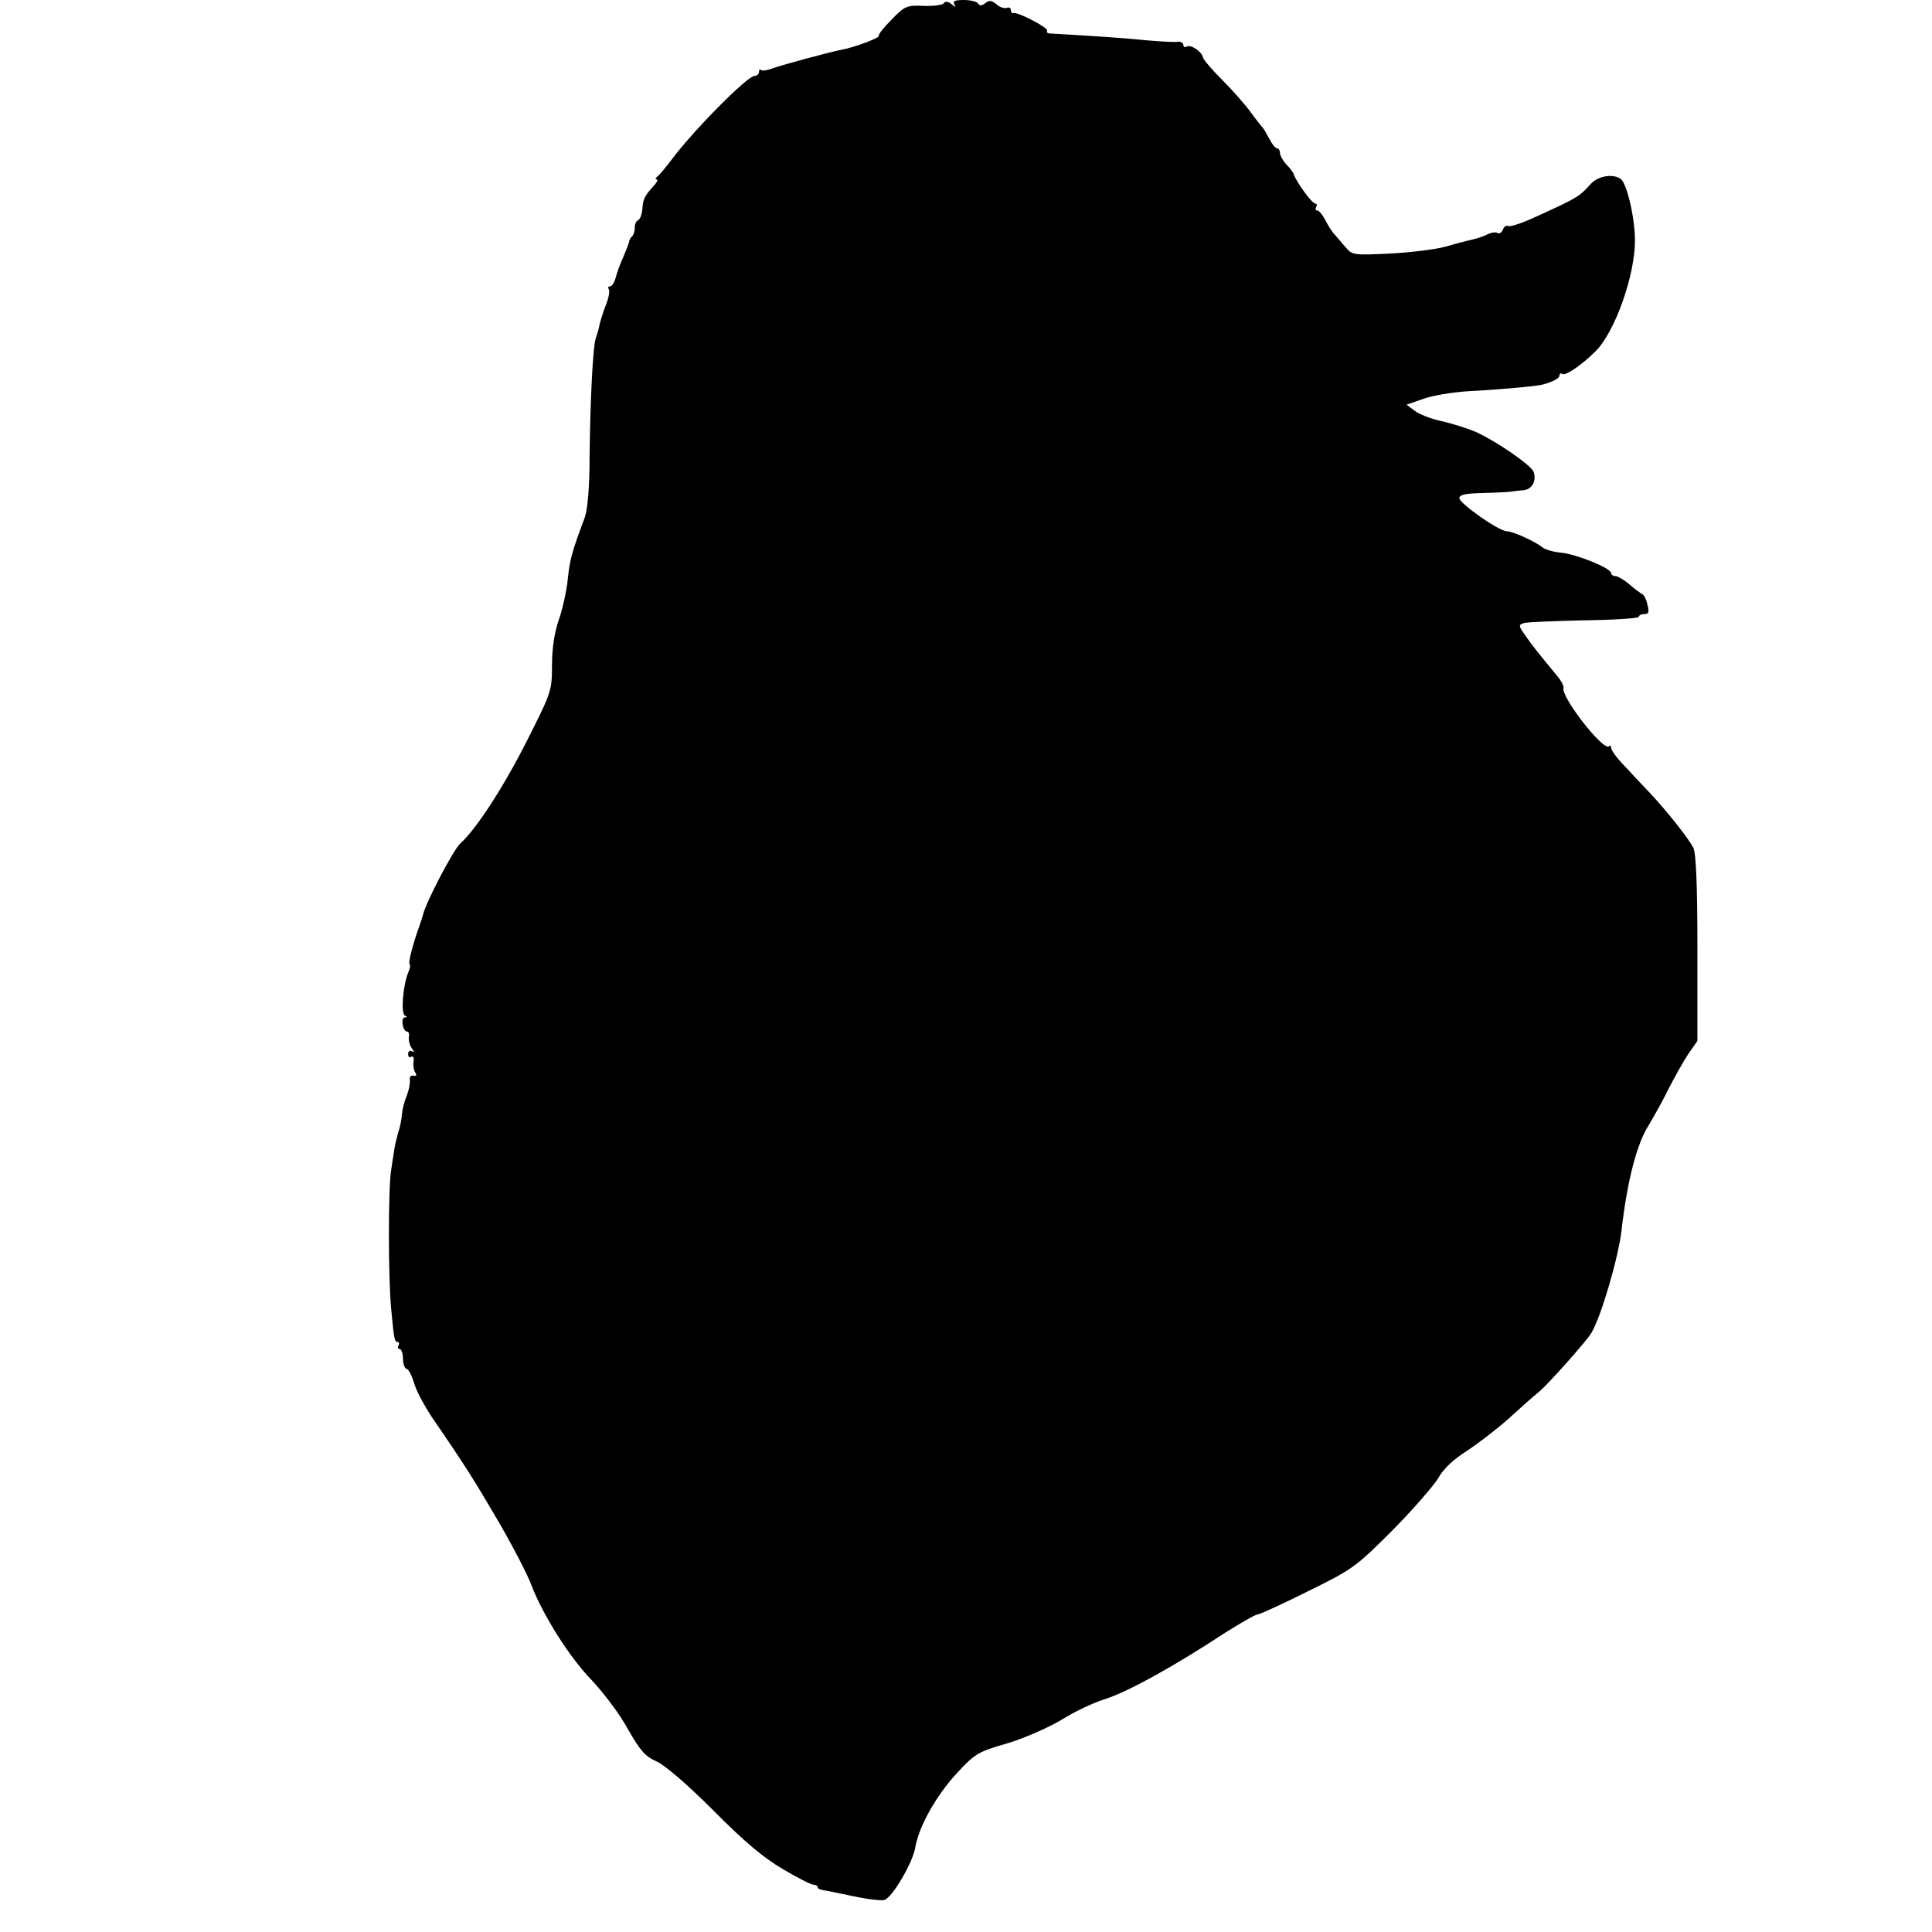
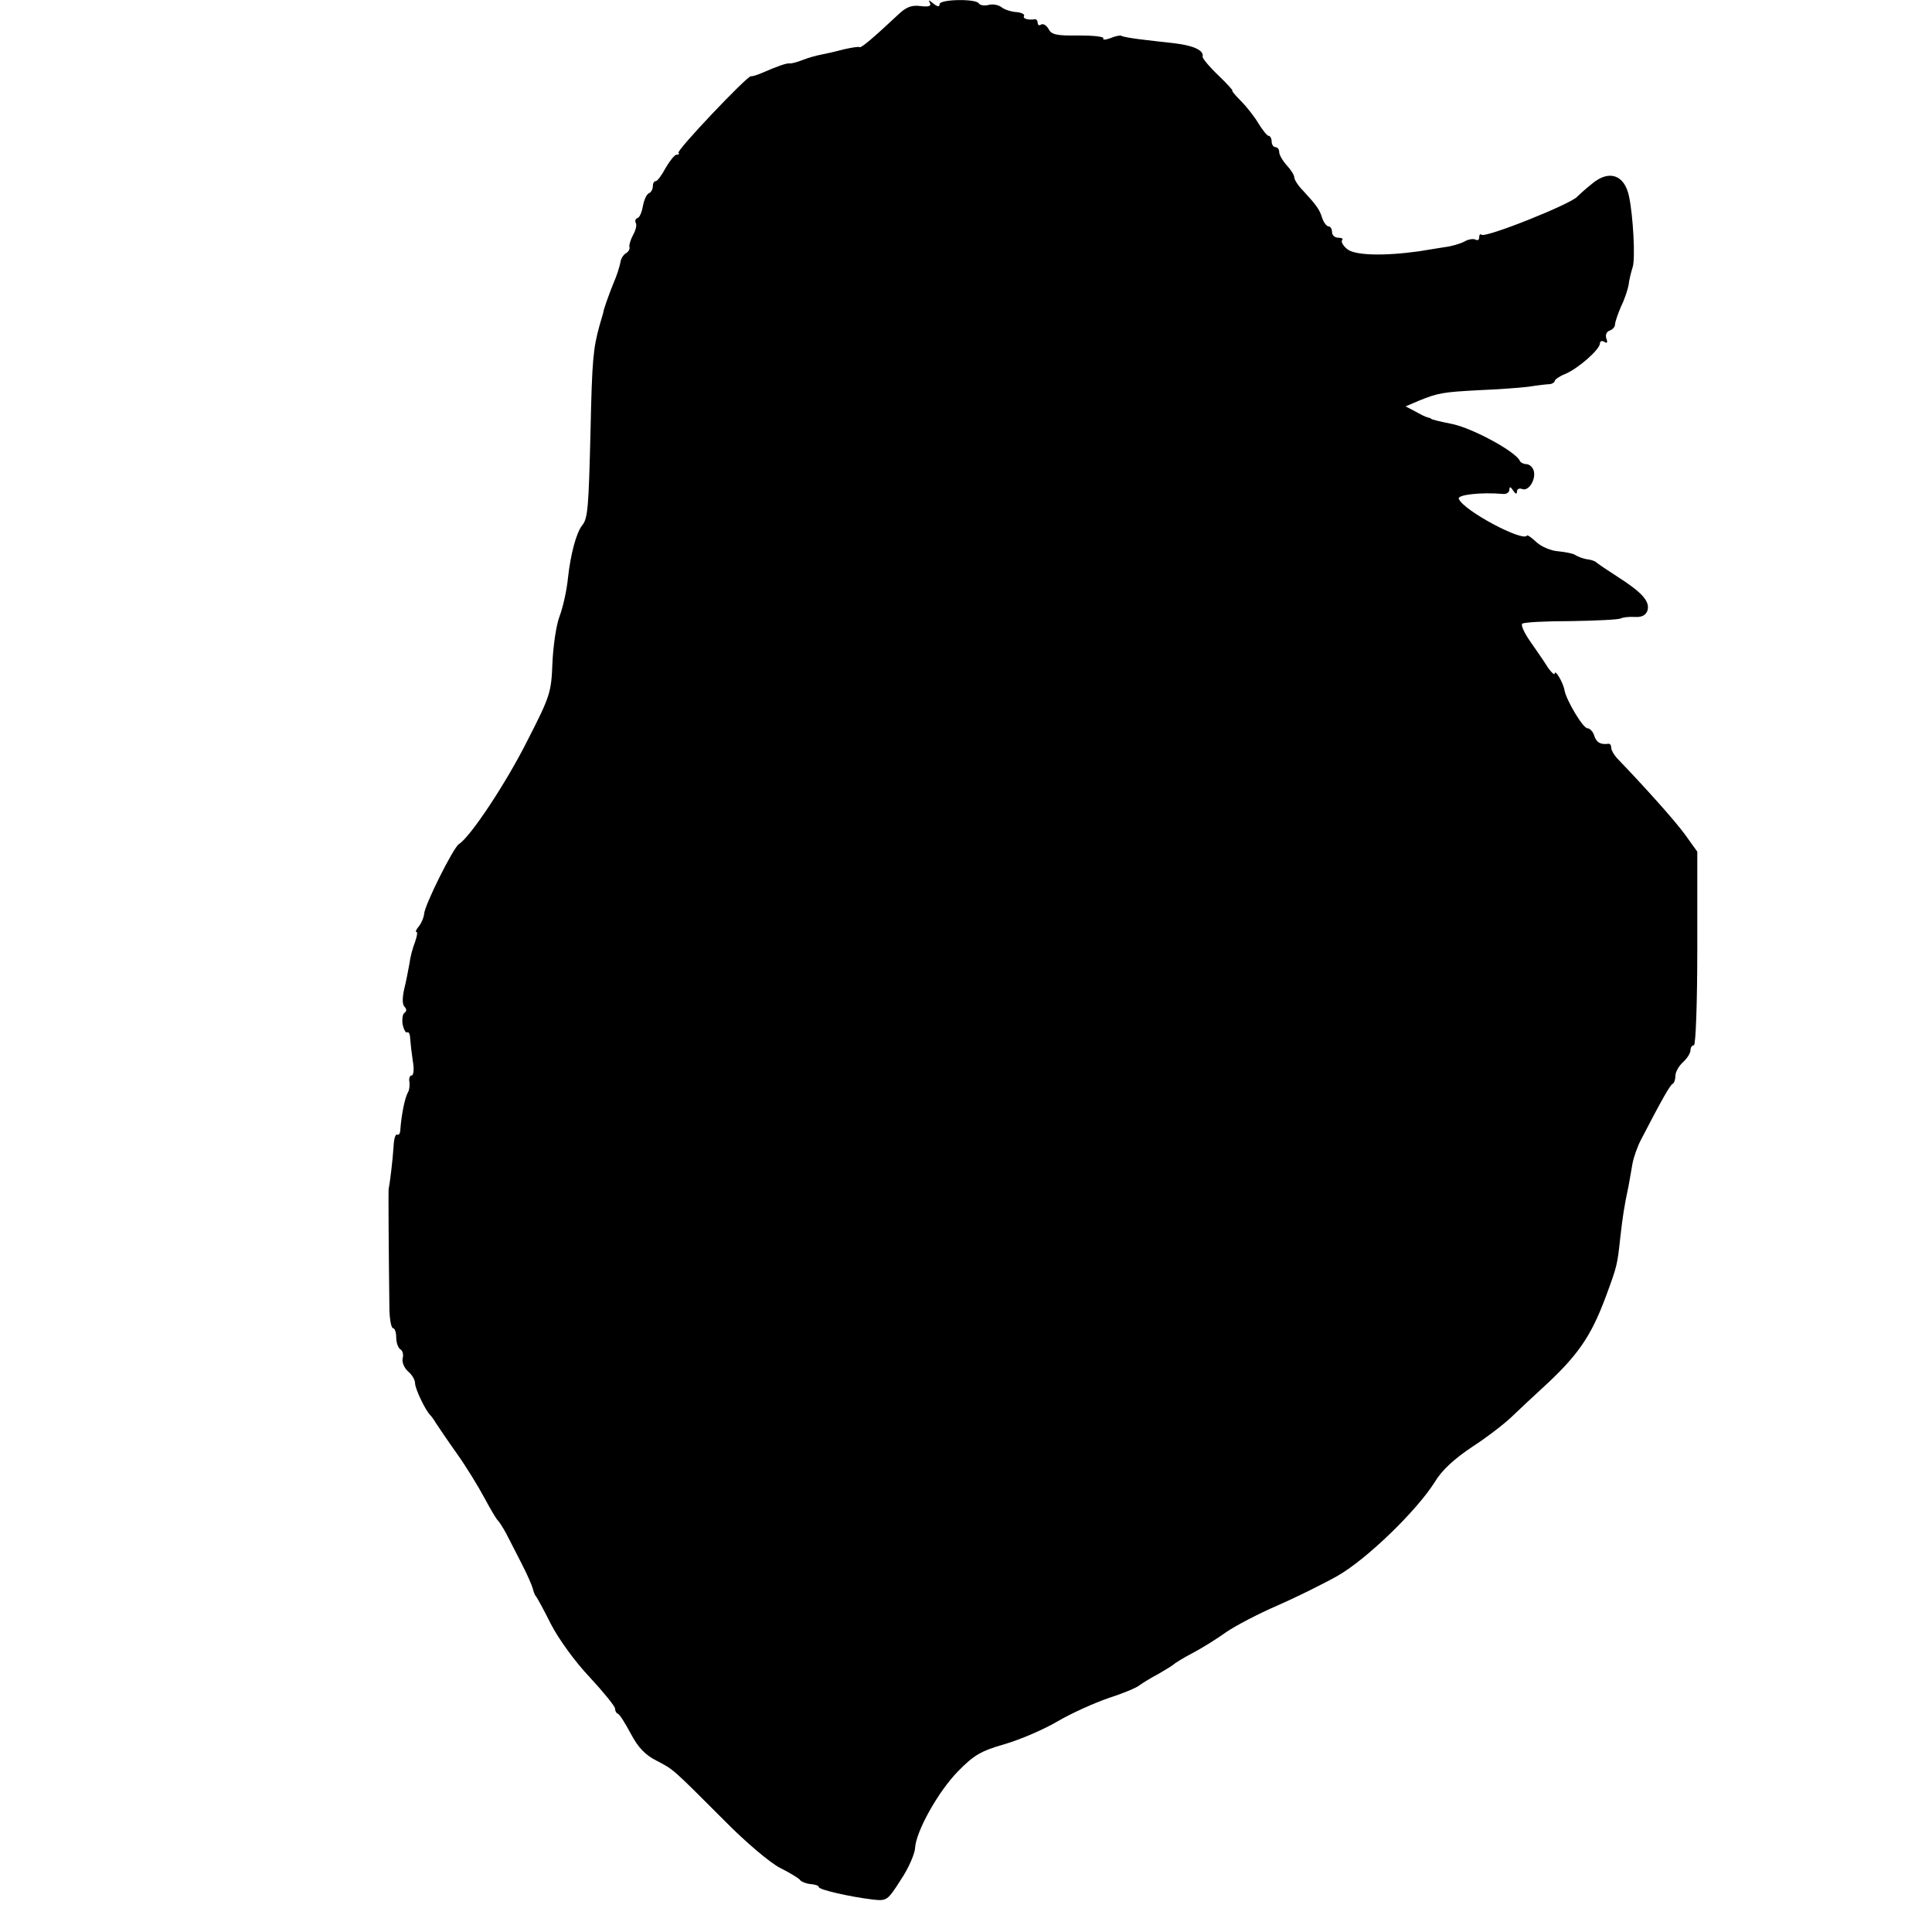
- <svg xmlns="http://www.w3.org/2000/svg" version="1.0" width="560pt" height="560pt" viewBox="0 0 560 560" preserveAspectRatio="xMidYMid meet">
-   <g transform="translate(0,560) scale(0.1,-0.1)" fill="#000000" stroke="none">
-     <path d="M2736 5591 c-4 -6 -30 -9 -59 -8 -49 2 -54 0 -93 -40 -23 -23 -39 -44 -37 -47 5 -5 -72 -34 -107 -40 -36 -7 -173 -44 -203 -55 -14 -5 -28 -7 -31 -4 -3 4 -6 1 -6 -5 0 -7 -6 -12 -13 -12 -21 0 -181 -162 -242 -245 -17 -22 -34 -43 -40 -47 -5 -4 -6 -8 -2 -8 5 0 2 -7 -5 -15 -29 -32 -34 -41 -36 -70 -1 -16 -7 -31 -12 -33 -6 -2 -10 -12 -10 -21 0 -10 -3 -21 -7 -25 -5 -4 -8 -11 -9 -14 0 -4 -8 -25 -17 -46 -10 -22 -20 -50 -23 -63 -4 -13 -10 -23 -16 -23 -5 0 -7 -4 -3 -9 3 -5 -1 -27 -10 -48 -8 -21 -16 -47 -18 -58 -2 -11 -7 -27 -10 -35 -8 -21 -16 -169 -18 -340 0 -93 -6 -158 -14 -180 -37 -99 -43 -120 -49 -176 -3 -34 -15 -88 -26 -120 -13 -37 -20 -83 -20 -133 0 -73 -2 -78 -71 -215 -69 -137 -149 -260 -195 -301 -20 -18 -101 -173 -108 -207 -2 -7 -6 -20 -9 -28 -19 -52 -34 -109 -30 -114 3 -3 2 -13 -3 -23 -16 -38 -23 -121 -10 -127 7 -3 7 -5 -1 -5 -12 -1 -6 -41 7 -41 5 0 7 -8 5 -17 -1 -10 3 -24 9 -32 7 -10 7 -13 0 -8 -6 3 -11 0 -11 -8 0 -8 4 -12 9 -8 6 3 8 -3 7 -13 -2 -11 0 -25 4 -32 6 -8 4 -12 -5 -10 -7 2 -12 -4 -10 -13 1 -9 -3 -30 -9 -45 -7 -16 -13 -40 -14 -54 -1 -14 -5 -36 -10 -50 -4 -14 -9 -34 -11 -45 -2 -11 -6 -40 -10 -65 -9 -51 -9 -315 0 -405 8 -89 10 -95 19 -95 4 0 5 -4 2 -10 -3 -5 -2 -10 3 -10 5 0 10 -12 10 -27 0 -15 4 -29 11 -31 6 -2 15 -20 21 -40 5 -20 29 -65 52 -100 99 -144 123 -183 195 -306 41 -71 83 -152 93 -180 34 -88 110 -209 175 -276 34 -36 82 -99 105 -142 36 -63 50 -79 84 -94 25 -12 88 -66 164 -142 86 -87 145 -137 200 -169 42 -25 83 -46 90 -46 6 0 12 -3 12 -7 0 -4 6 -7 13 -8 6 -1 47 -9 89 -18 42 -9 84 -14 92 -11 24 9 82 109 89 152 10 61 62 153 123 218 50 54 61 60 141 83 48 14 119 45 158 68 38 24 95 51 125 60 67 21 200 94 352 194 45 28 86 52 92 52 6 0 72 30 146 67 130 64 139 70 246 177 60 61 120 130 133 152 15 27 44 54 85 80 33 22 88 64 121 94 33 30 71 64 85 75 25 20 140 149 153 172 28 47 78 218 87 296 16 141 44 251 78 304 16 27 43 75 59 108 17 33 42 78 56 99 l27 39 0 269 c0 185 -4 276 -12 291 -15 29 -79 109 -127 160 -22 23 -56 59 -75 80 -20 20 -36 43 -36 49 0 6 -3 9 -6 5 -16 -16 -140 143 -132 169 1 5 -6 20 -17 33 -61 74 -73 89 -93 118 -21 29 -21 32 -5 37 10 3 89 6 176 8 86 1 157 6 157 10 0 4 7 8 16 8 13 0 15 6 9 28 -3 15 -10 28 -15 30 -4 2 -21 14 -37 28 -15 13 -34 24 -40 24 -7 0 -13 4 -13 9 0 14 -101 55 -145 59 -22 2 -47 9 -55 16 -21 17 -85 46 -102 46 -23 0 -138 81 -138 96 0 10 18 14 70 15 39 1 75 3 80 4 6 1 21 3 34 4 26 1 41 27 31 54 -8 19 -106 87 -165 114 -25 11 -70 25 -100 32 -30 6 -66 20 -79 30 l-24 18 49 17 c27 10 85 19 129 22 67 3 197 14 215 19 28 7 50 18 50 26 0 6 4 8 9 5 9 -6 57 27 96 66 56 56 114 219 114 321 0 66 -24 168 -42 179 -23 15 -64 8 -85 -14 -37 -40 -34 -39 -175 -103 -32 -14 -61 -23 -66 -20 -5 2 -12 -2 -15 -11 -3 -8 -10 -13 -16 -9 -5 3 -18 1 -28 -4 -11 -6 -30 -12 -43 -15 -13 -3 -49 -12 -79 -21 -30 -8 -103 -17 -162 -20 -107 -5 -108 -5 -130 21 -13 15 -27 32 -33 38 -5 6 -16 23 -24 39 -8 15 -18 27 -23 27 -5 0 -6 5 -3 10 3 6 2 10 -3 10 -9 0 -55 63 -62 85 -2 6 -12 19 -22 29 -10 11 -18 26 -18 33 0 7 -4 13 -8 13 -5 0 -15 12 -23 28 -8 15 -16 29 -19 32 -3 3 -19 23 -35 45 -16 22 -53 64 -82 93 -29 29 -54 58 -56 65 -3 17 -35 39 -47 32 -6 -3 -10 -1 -10 5 0 6 -8 10 -17 9 -10 -2 -49 1 -88 4 -57 6 -142 12 -282 20 -7 0 -10 4 -8 8 5 8 -85 55 -97 51 -5 -1 -8 3 -8 9 0 6 -6 9 -12 6 -7 -2 -21 2 -30 11 -14 11 -21 12 -32 3 -10 -8 -16 -9 -21 -1 -3 5 -22 10 -41 10 -26 0 -33 -3 -28 -12 6 -10 4 -10 -8 0 -10 8 -18 9 -22 3z" />
+ <svg xmlns="http://www.w3.org/2000/svg" version="1.0" width="512pt" height="512pt" viewBox="0 0 512 512" preserveAspectRatio="xMidYMid meet">
+   <g transform="translate(0,512) scale(0.1,-0.1)" fill="#000000" stroke="none">
+     <path d="M2464 5113 c5 -9 -2 -12 -25 -9 -24 3 -38 -3 -59 -23 -64 -60 -98 -89 -102 -86 -2 2 -21 -1 -43 -6 -22 -6 -49 -12 -60 -14 -11 -2 -33 -8 -48 -14 -15 -6 -31 -10 -35 -9 -7 1 -31 -7 -72 -25 -14 -6 -27 -10 -30 -9 -10 1 -198 -197 -192 -203 3 -3 1 -5 -5 -5 -5 0 -18 -16 -29 -35 -10 -19 -22 -35 -26 -35 -5 0 -8 -6 -8 -14 0 -8 -5 -16 -10 -18 -6 -2 -13 -17 -16 -33 -3 -17 -9 -32 -15 -33 -5 -2 -7 -8 -4 -13 3 -5 0 -19 -7 -31 -7 -13 -11 -27 -10 -32 2 -5 -2 -13 -9 -17 -7 -4 -14 -15 -15 -25 -2 -10 -9 -34 -18 -54 -13 -32 -27 -72 -27 -77 0 -2 -5 -17 -10 -35 -17 -61 -20 -92 -24 -278 -5 -204 -7 -234 -22 -252 -16 -20 -31 -77 -38 -141 -3 -31 -13 -76 -22 -100 -9 -23 -17 -79 -19 -124 -3 -78 -6 -88 -66 -205 -56 -112 -152 -257 -182 -275 -15 -10 -91 -162 -92 -185 -1 -10 -7 -24 -14 -33 -7 -8 -10 -15 -6 -15 3 0 1 -12 -4 -26 -6 -15 -13 -41 -15 -58 -3 -17 -9 -48 -14 -68 -5 -23 -5 -40 1 -46 6 -6 6 -12 0 -16 -5 -3 -7 -17 -5 -31 3 -13 8 -23 12 -21 4 3 8 -5 8 -17 1 -12 4 -39 7 -59 4 -21 2 -38 -3 -38 -5 0 -8 -8 -6 -17 1 -10 0 -22 -4 -28 -8 -14 -17 -58 -20 -98 0 -10 -4 -16 -8 -14 -5 3 -9 -11 -10 -31 -2 -34 -10 -100 -13 -112 -1 -4 0 -167 2 -322 1 -27 5 -48 10 -48 4 0 8 -11 8 -24 0 -14 5 -28 11 -32 6 -3 9 -14 6 -24 -2 -10 4 -25 14 -34 11 -9 19 -23 19 -32 0 -14 27 -71 40 -84 3 -3 10 -12 15 -21 6 -9 30 -45 55 -80 25 -35 58 -89 74 -119 16 -30 32 -57 36 -60 3 -3 13 -18 22 -35 8 -16 27 -52 41 -80 14 -27 27 -57 29 -65 2 -8 5 -17 8 -20 3 -3 21 -36 40 -74 20 -39 64 -100 103 -141 37 -40 67 -77 67 -83 0 -6 3 -12 8 -14 4 -1 19 -25 34 -53 19 -36 38 -56 68 -71 46 -24 41 -20 180 -159 55 -56 120 -111 147 -125 26 -13 51 -28 54 -33 3 -4 16 -9 27 -10 12 -1 22 -4 22 -8 0 -7 84 -26 143 -33 37 -4 39 -3 74 52 21 31 37 69 38 84 2 44 61 150 114 204 42 43 61 54 124 72 41 12 104 39 141 61 36 21 96 48 134 61 37 12 74 27 82 34 8 6 31 20 50 30 19 11 37 22 40 25 3 3 25 17 50 30 25 13 65 38 90 56 25 17 86 49 135 70 50 22 121 57 160 79 77 44 209 172 257 248 19 32 52 62 100 94 40 26 88 63 108 83 21 20 55 52 76 71 95 87 130 137 170 245 30 81 30 83 38 156 6 53 10 81 22 137 3 15 7 41 10 57 3 17 13 46 23 65 55 106 77 145 84 148 4 2 7 12 7 21 0 10 9 26 20 36 11 10 20 24 20 32 0 7 4 13 9 13 5 0 9 115 9 257 l0 256 -33 46 c-28 38 -105 124 -180 202 -8 9 -15 21 -15 27 0 7 -3 11 -7 11 -21 -3 -32 3 -38 21 -3 11 -12 20 -18 20 -12 0 -56 74 -61 101 -3 19 -25 57 -26 44 0 -5 -8 2 -18 16 -9 15 -30 45 -46 68 -16 23 -26 44 -22 48 4 4 62 7 129 7 67 1 127 4 132 7 6 3 22 5 37 4 19 -1 29 4 34 17 7 24 -14 48 -80 90 -28 18 -53 35 -56 38 -3 3 -14 7 -25 8 -11 2 -24 7 -30 11 -5 4 -26 8 -45 10 -19 1 -45 12 -58 24 -13 12 -24 20 -25 18 -9 -19 -169 66 -181 97 -5 11 60 18 117 13 9 -1 17 4 17 11 0 9 3 9 10 -2 6 -9 10 -11 10 -3 0 7 6 10 14 7 18 -7 38 28 30 50 -3 9 -12 16 -19 16 -7 0 -15 4 -17 8 -9 24 -123 86 -178 98 -39 8 -55 12 -57 14 -2 2 -6 3 -10 4 -5 1 -19 8 -33 16 l-25 13 35 15 c51 21 66 23 160 28 47 2 105 6 130 9 25 4 51 7 58 7 6 1 12 5 12 8 0 4 13 13 28 19 34 14 92 65 92 81 0 6 5 8 12 4 7 -5 9 -2 5 9 -3 9 0 18 9 21 8 3 14 10 14 16 0 6 7 27 16 48 10 20 18 46 20 57 1 11 6 32 11 48 7 23 1 136 -10 187 -12 57 -53 71 -98 33 -19 -15 -36 -31 -39 -34 -15 -19 -245 -111 -254 -101 -3 3 -6 0 -6 -7 0 -7 -4 -9 -10 -6 -5 3 -19 1 -29 -5 -11 -6 -35 -13 -53 -15 -18 -3 -49 -8 -68 -11 -93 -13 -170 -11 -190 6 -11 9 -17 20 -13 24 3 3 -1 6 -10 6 -10 0 -17 7 -17 15 0 8 -4 15 -9 15 -5 0 -13 10 -17 22 -7 23 -15 34 -51 73 -13 13 -23 29 -23 35 0 6 -9 20 -20 32 -11 12 -20 28 -20 35 0 7 -4 13 -10 13 -5 0 -10 7 -10 15 0 8 -4 15 -8 15 -4 0 -16 15 -27 33 -10 17 -31 44 -47 60 -15 15 -25 27 -22 27 2 0 -14 18 -38 41 -24 23 -42 45 -41 49 4 16 -23 29 -72 35 -28 3 -70 8 -95 11 -24 3 -46 7 -48 9 -2 2 -15 0 -29 -6 -13 -5 -22 -5 -19 -1 3 5 -27 8 -65 8 -58 -1 -73 2 -80 17 -6 10 -14 15 -20 12 -5 -4 -9 -1 -9 4 0 6 -3 10 -7 10 -19 -3 -34 2 -29 9 2 4 -7 9 -21 10 -14 1 -32 7 -39 13 -8 6 -23 9 -34 6 -11 -3 -23 -1 -26 4 -8 13 -104 11 -104 -2 0 -8 -6 -7 -17 2 -11 9 -14 10 -9 2z" />
  </g>
</svg>
